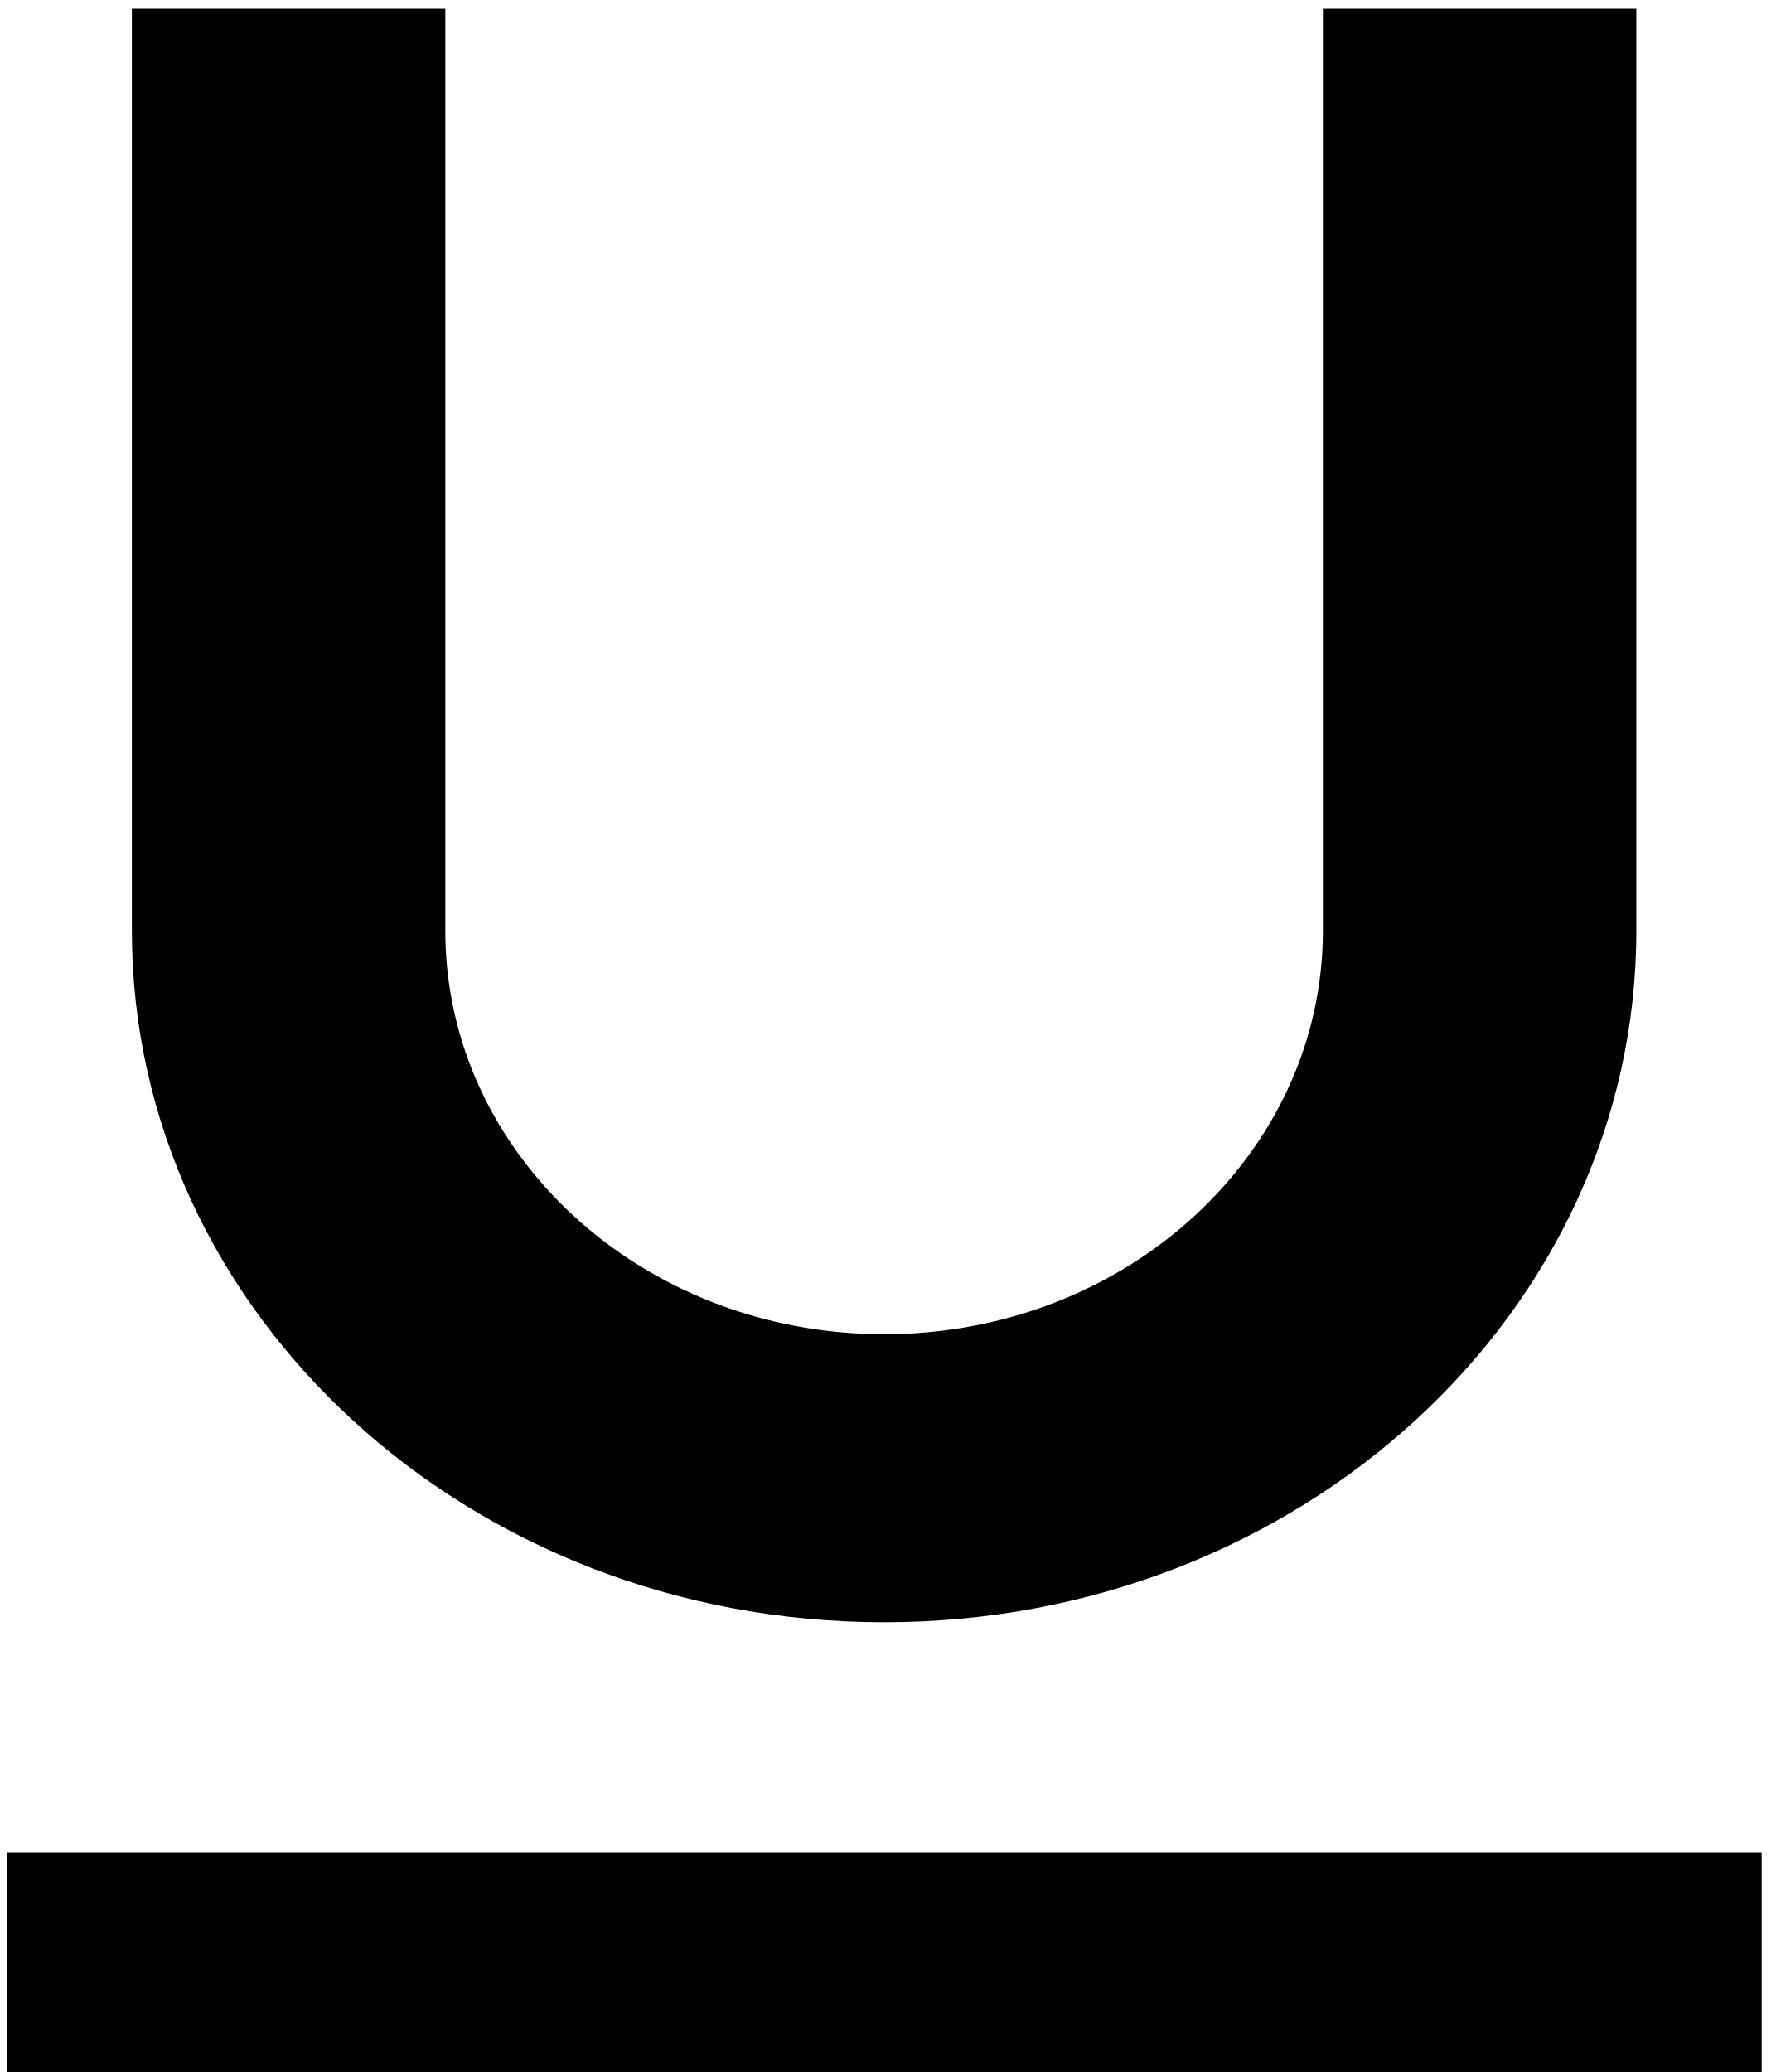
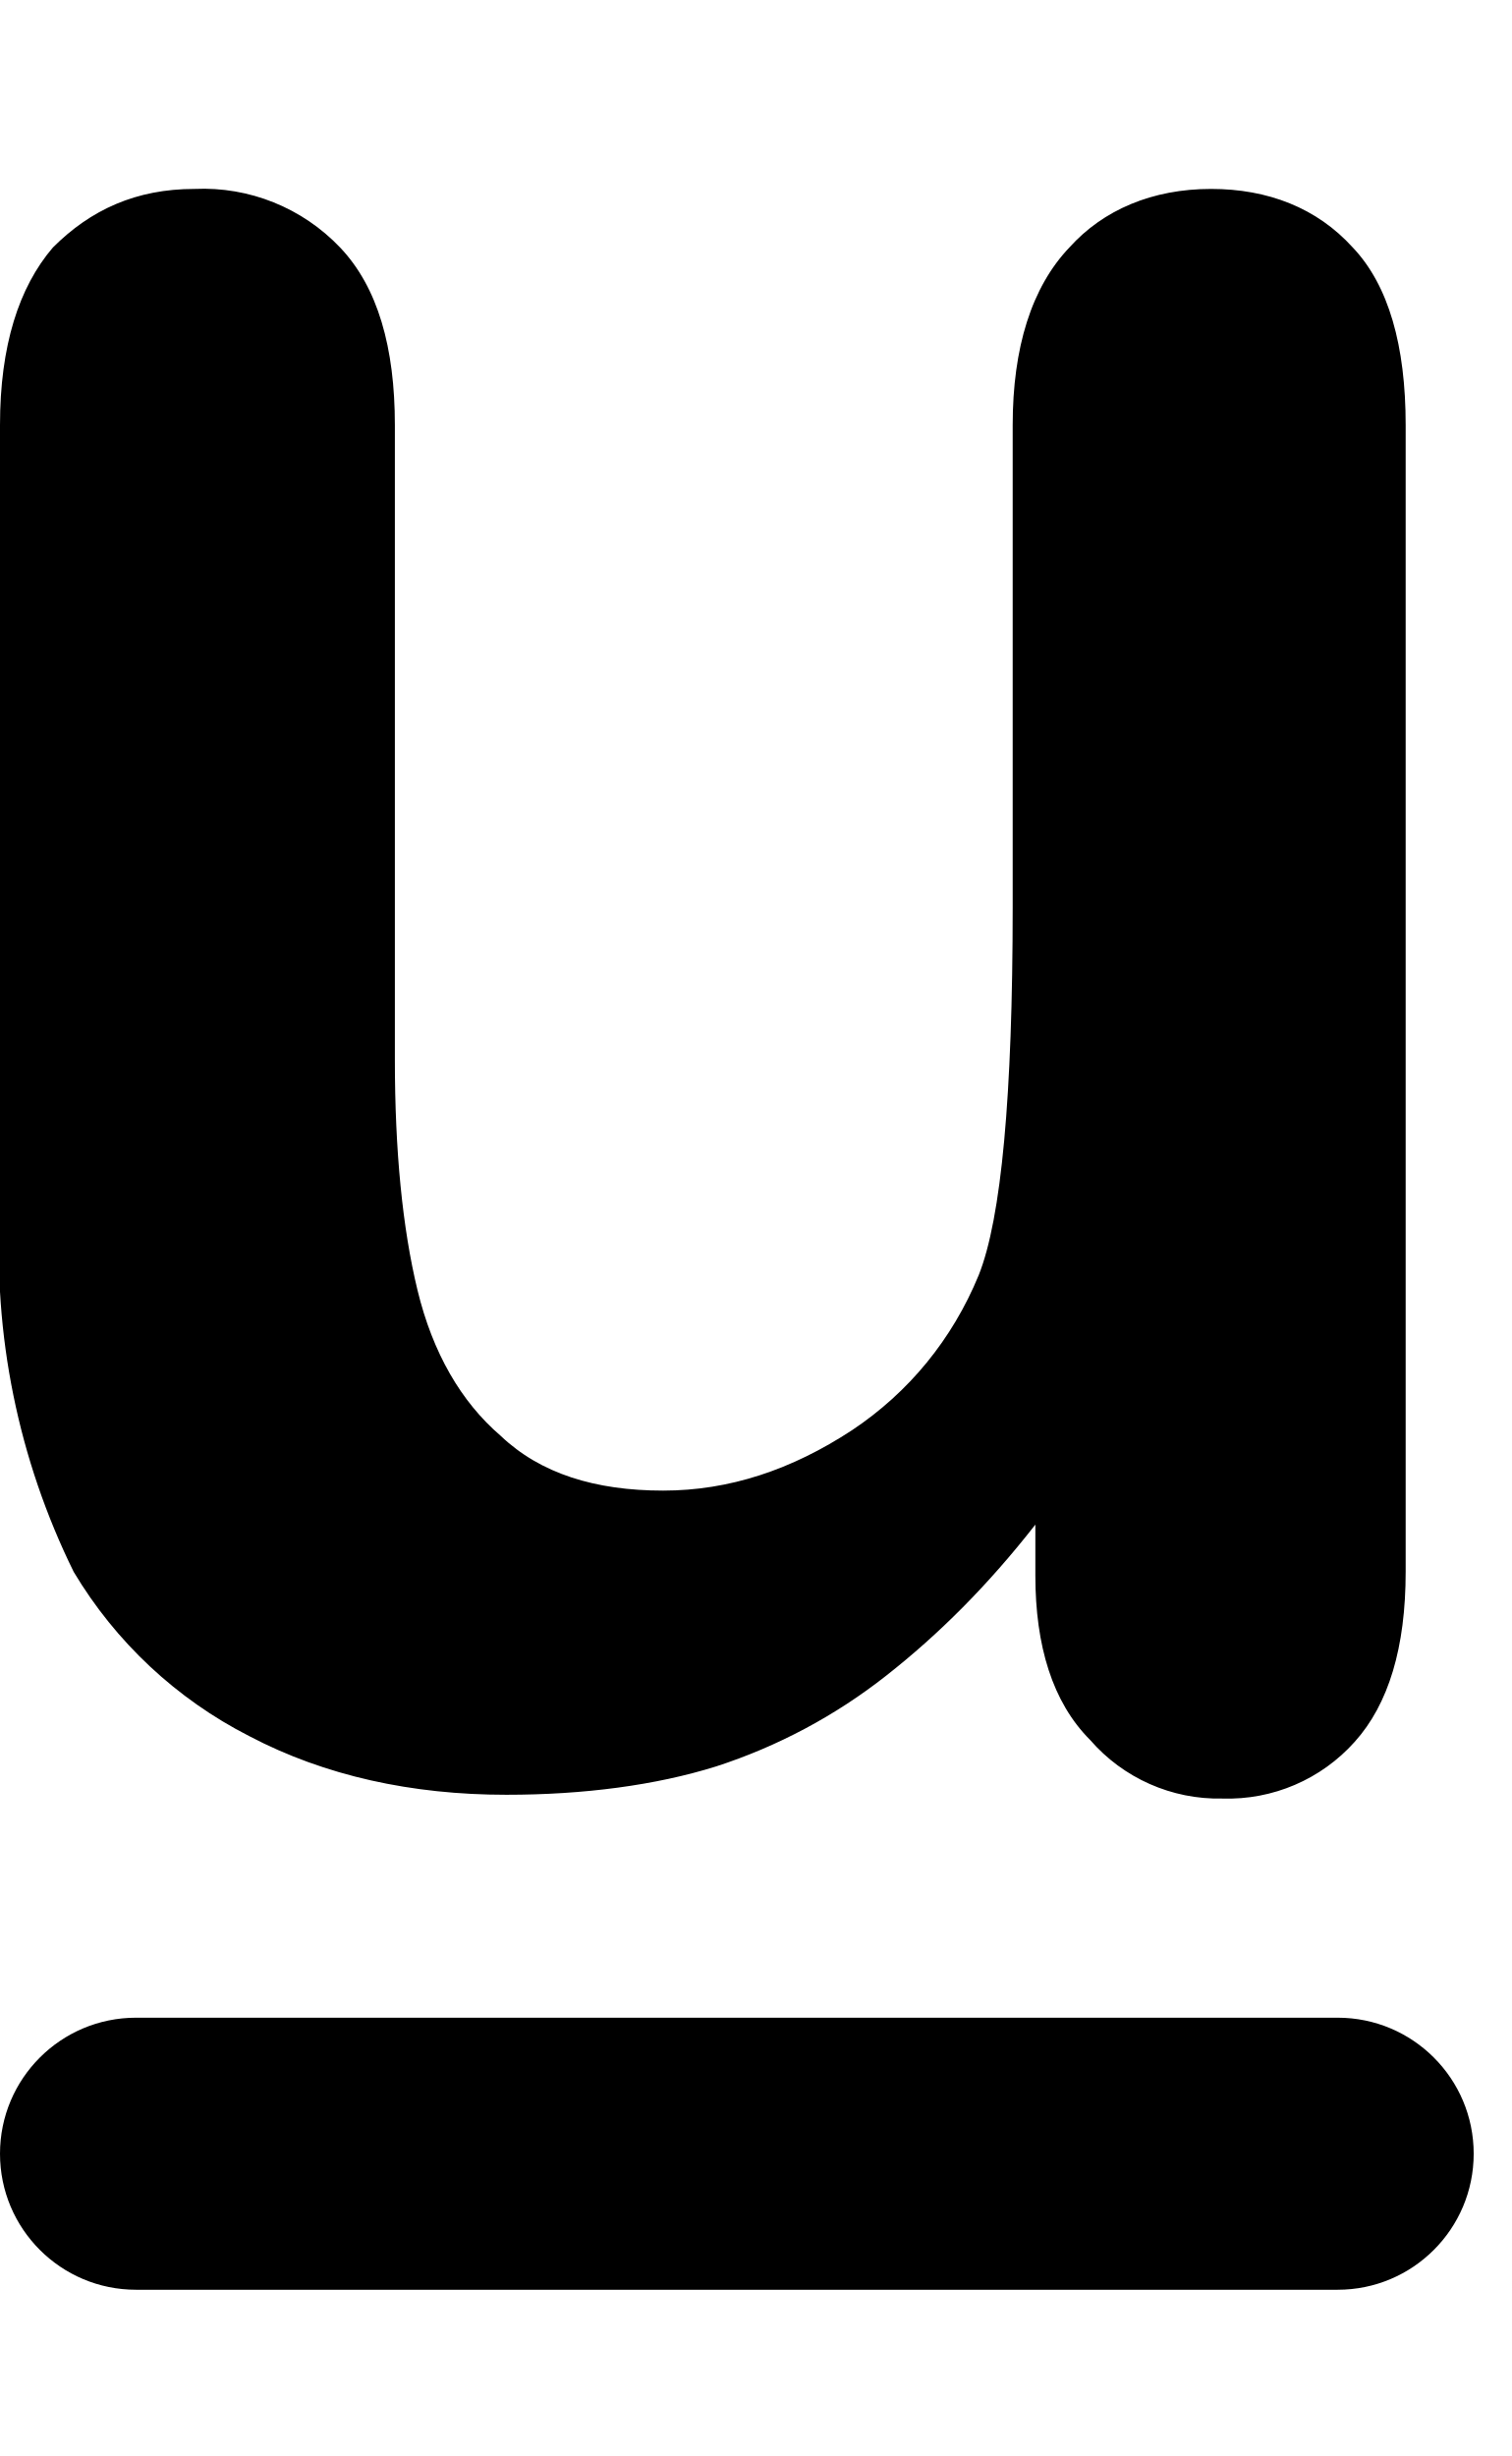
- <svg xmlns="http://www.w3.org/2000/svg" width="12" height="14">
-   <g>
-     <rect fill="none" id="canvas_background" height="402" width="582" y="-1" x="-1" />
-   </g>
-   <g>
-     <path stroke="null" id="svg_1" d="m0.046,14.076l11.858,0l0,-1.557l-11.858,0l0,1.557zm5.929,-3.115c2.807,0 5.082,-2.092 5.082,-4.672l0,0l0,-6.23l-2.118,0l0,6.23c0,1.505 -1.327,2.726 -2.965,2.726l0,0c-1.637,0 -2.965,-1.22 -2.965,-2.726l0,0l0,-6.23l-2.118,0l0,6.23c0,2.581 2.276,4.672 5.082,4.672l0,0l0.002,0z" />
-   </g>
+ <svg xmlns="http://www.w3.org/2000/svg" viewBox="0 -1 8 13" width="8" height="13">
+   <path d="M5.48 7.34v-.27c-.25.32-.51.58-.79.8a2.9 2.9 0 01-.9.48c-.32.1-.7.15-1.11.15-.5 0-.96-.1-1.36-.31a2.3 2.3 0 01-.93-.87A3.85 3.85 0 010 5.4V1.25C0 .83.1.52.28.31.48.11.72 0 1.03 0a1 1 0 01.77.31c.2.21.29.53.29.94v3.36c0 .48.04.89.12 1.22.08.33.23.59.44.77.21.2.5.29.86.29.35 0 .68-.11 1-.32.3-.2.53-.48.67-.82.12-.3.18-.95.18-1.95V1.25c0-.41.1-.73.3-.94.18-.2.44-.31.75-.31.3 0 .56.1.75.31.19.2.28.52.28.94v6.07c0 .4-.09.7-.27.9a.9.9 0 01-.7.3.9.9 0 01-.7-.31c-.2-.2-.29-.5-.29-.87zM.72 9.68h6.36a.72.72 0 010 1.44H.72a.72.72 0 010-1.44z" />
</svg>
